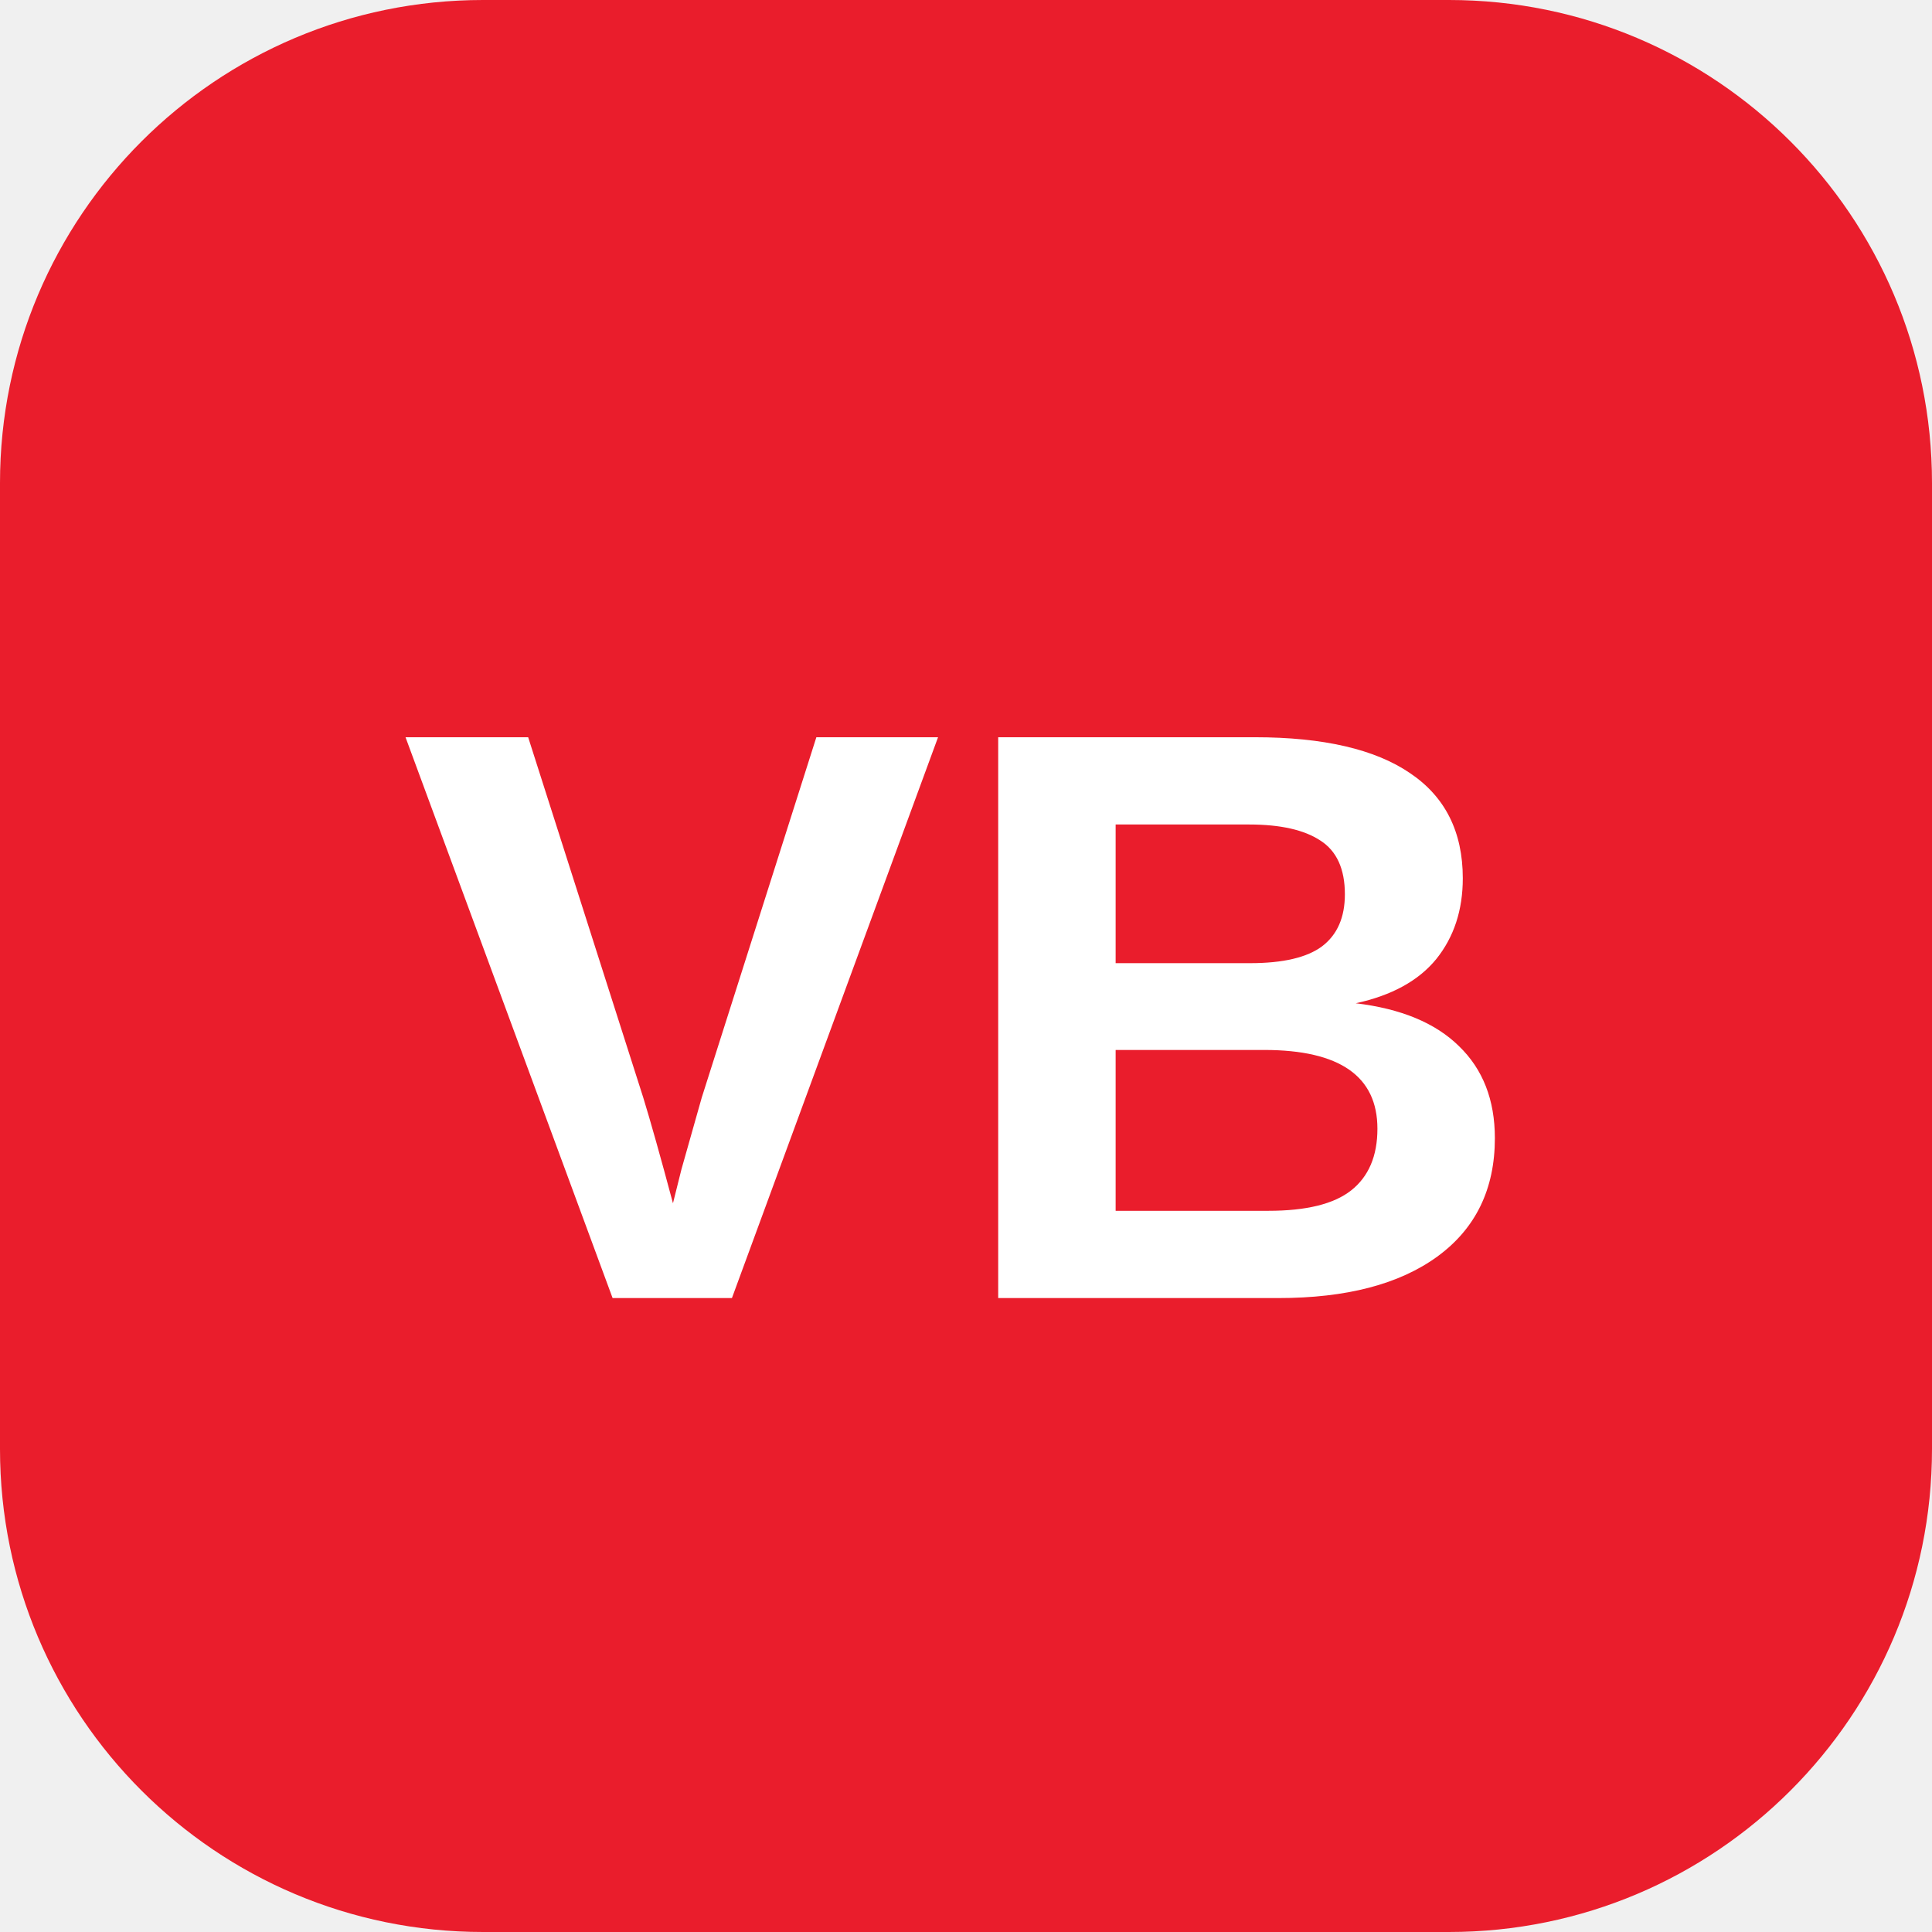
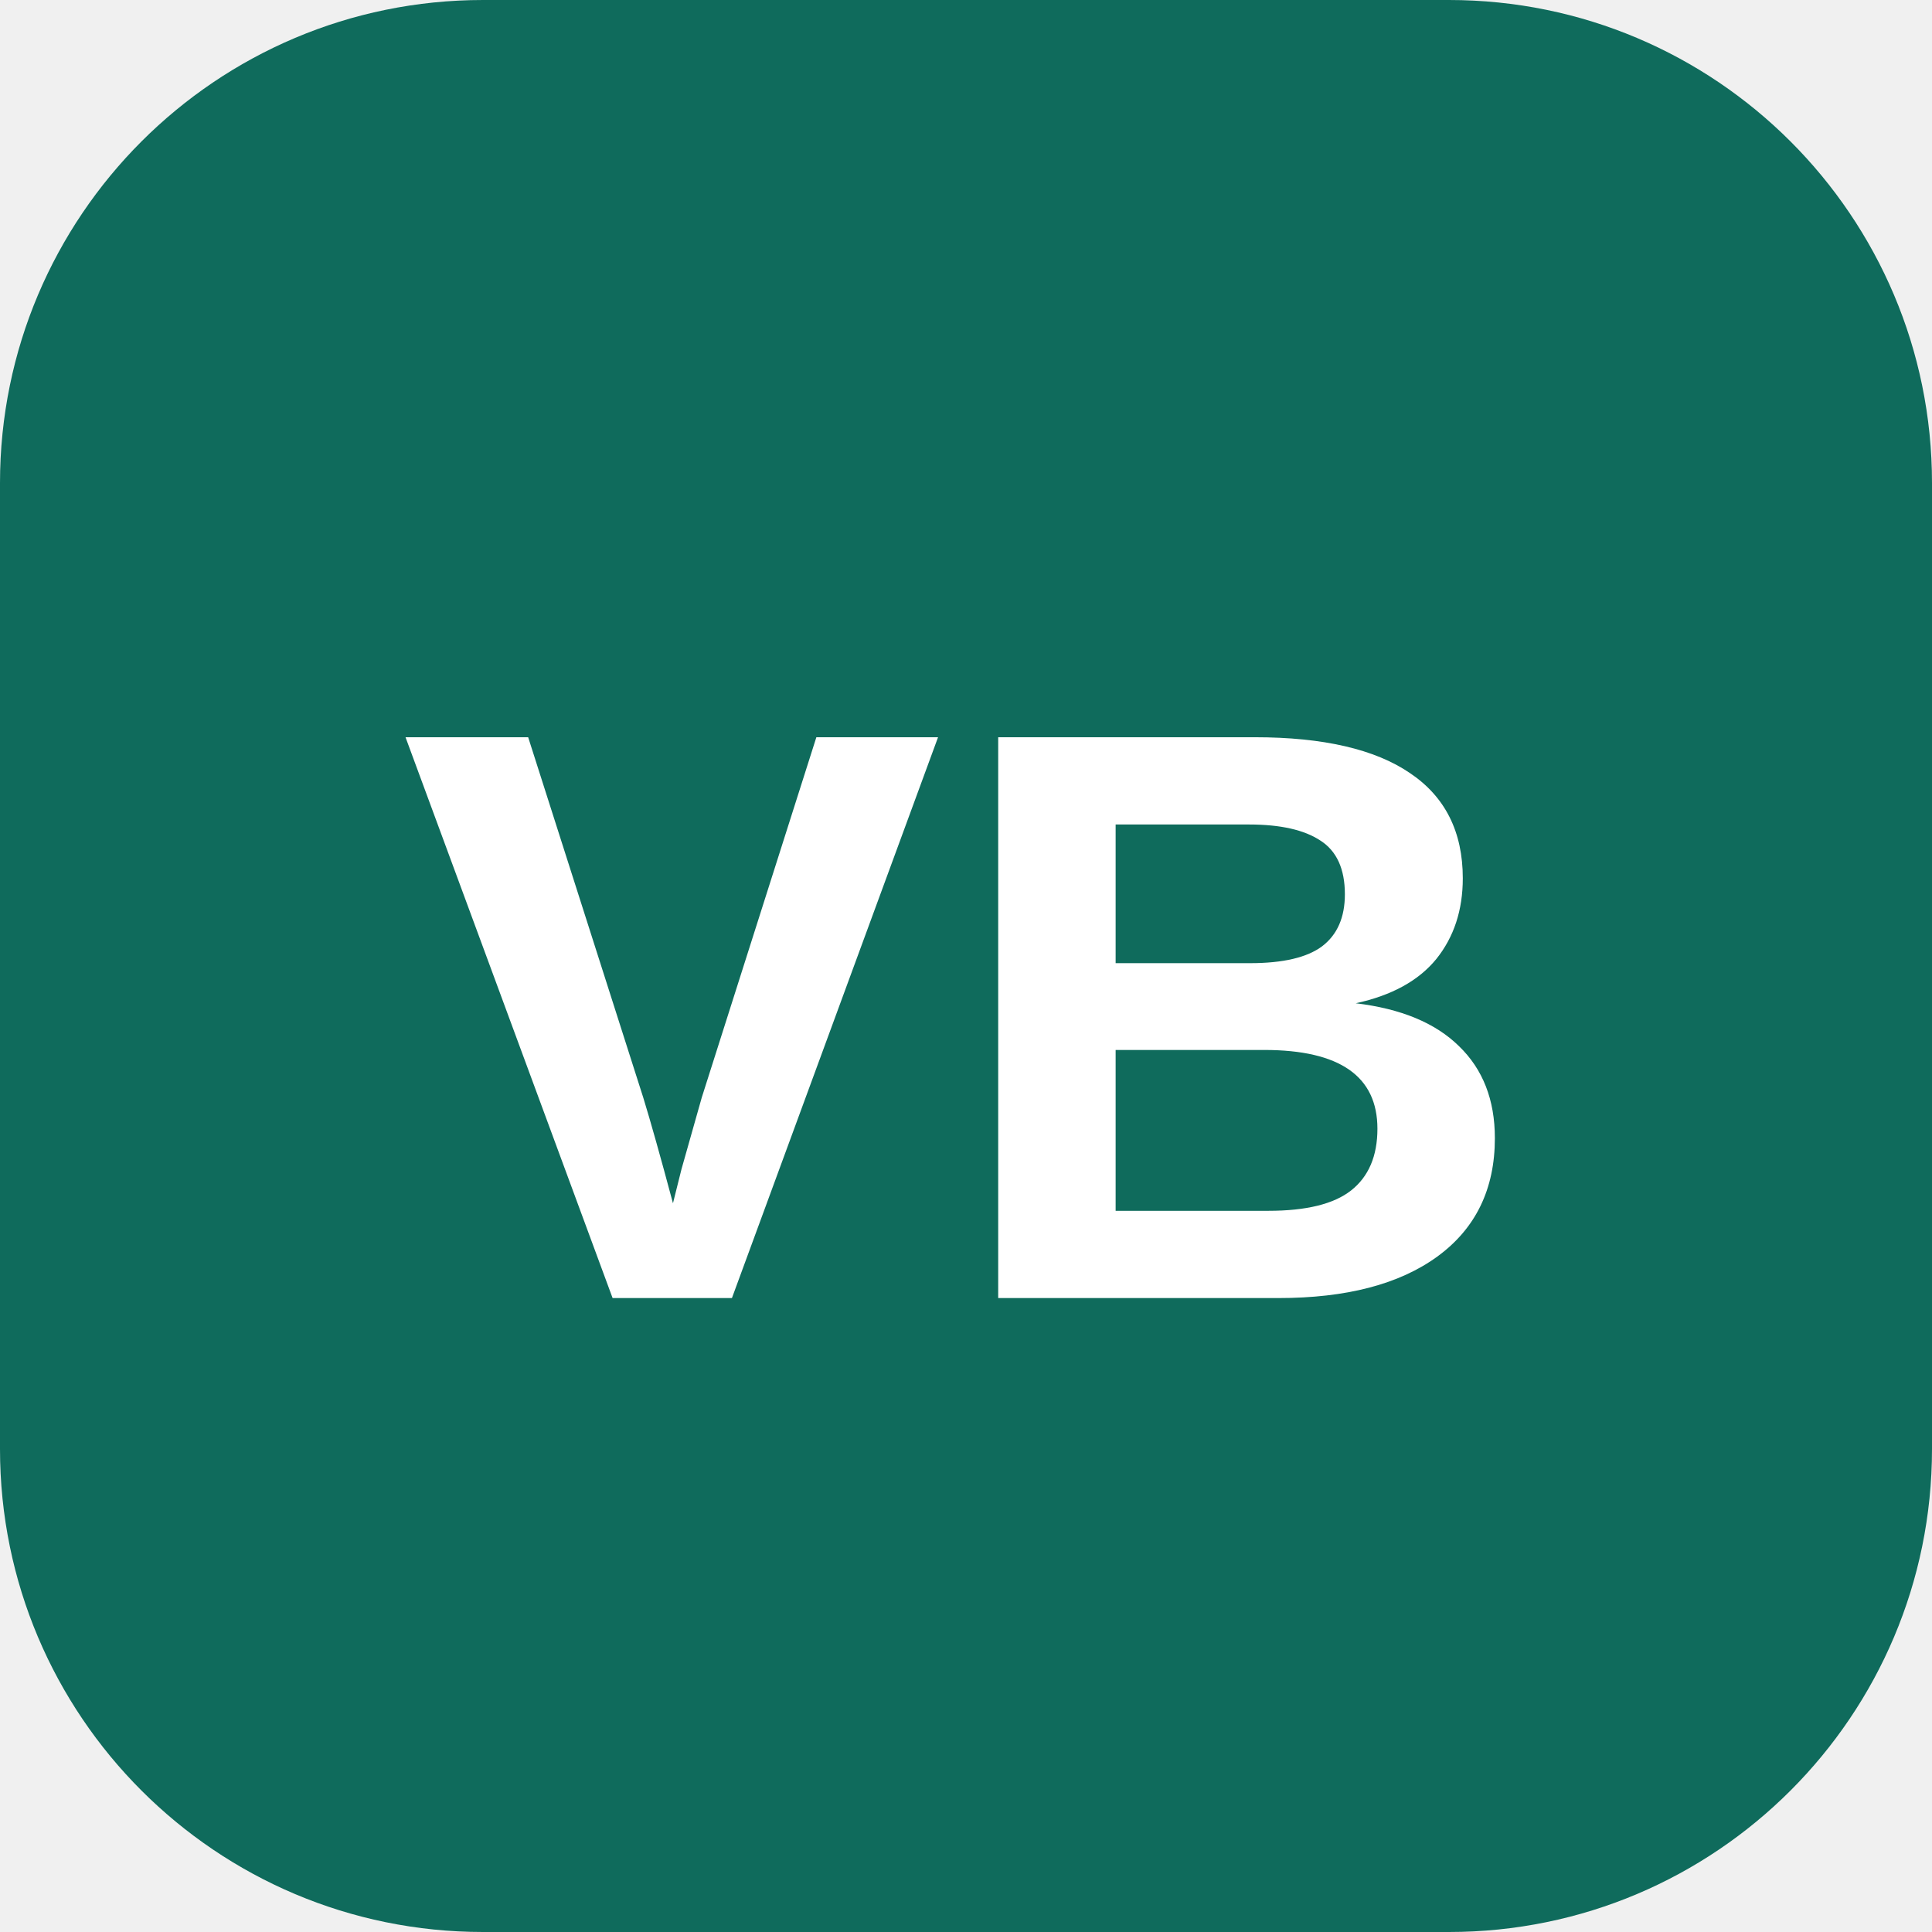
<svg xmlns="http://www.w3.org/2000/svg" viewBox="0 0 64 64">
-   <rect width="64" height="64" rx="16" fill="#EA1D2C" />
+   <rect width="64" height="64" rx="16" fill="#0F6B5C" />
  <text x="32" y="43" font-family="-apple-system, Arial, sans-serif" font-size="27" font-weight="800" fill="#ffffff" text-anchor="middle">VB</text>
</svg>
